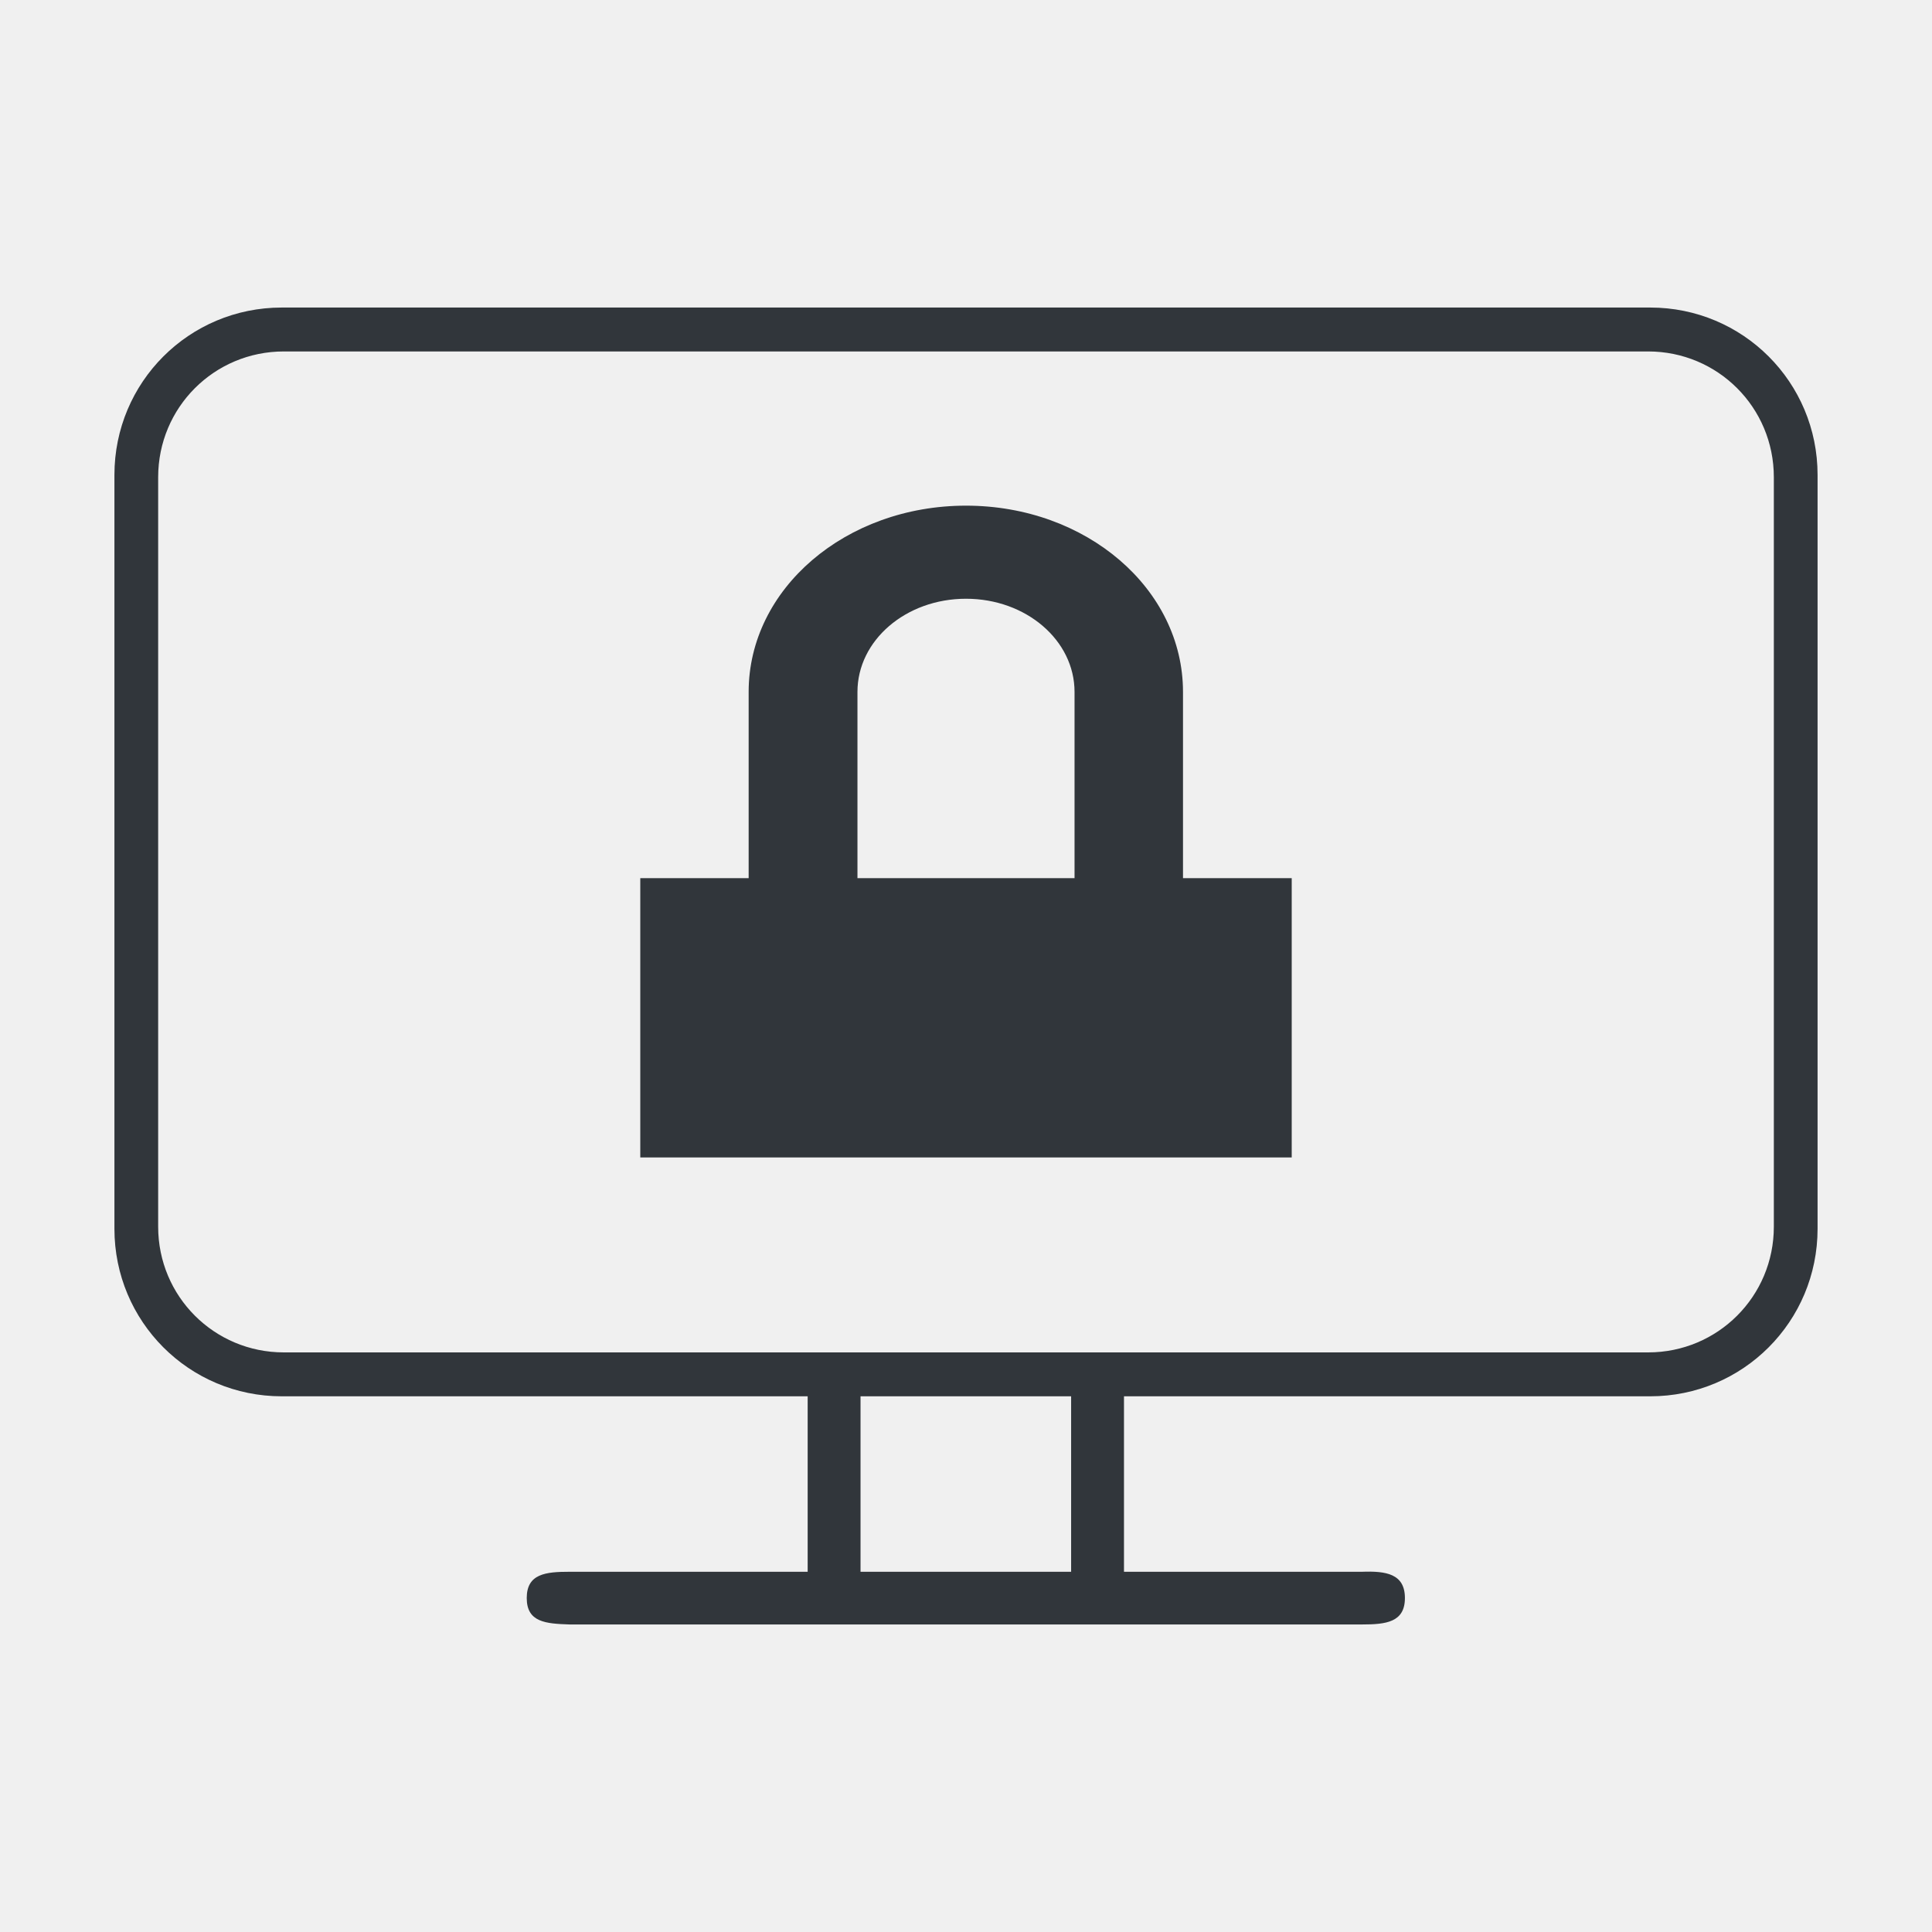
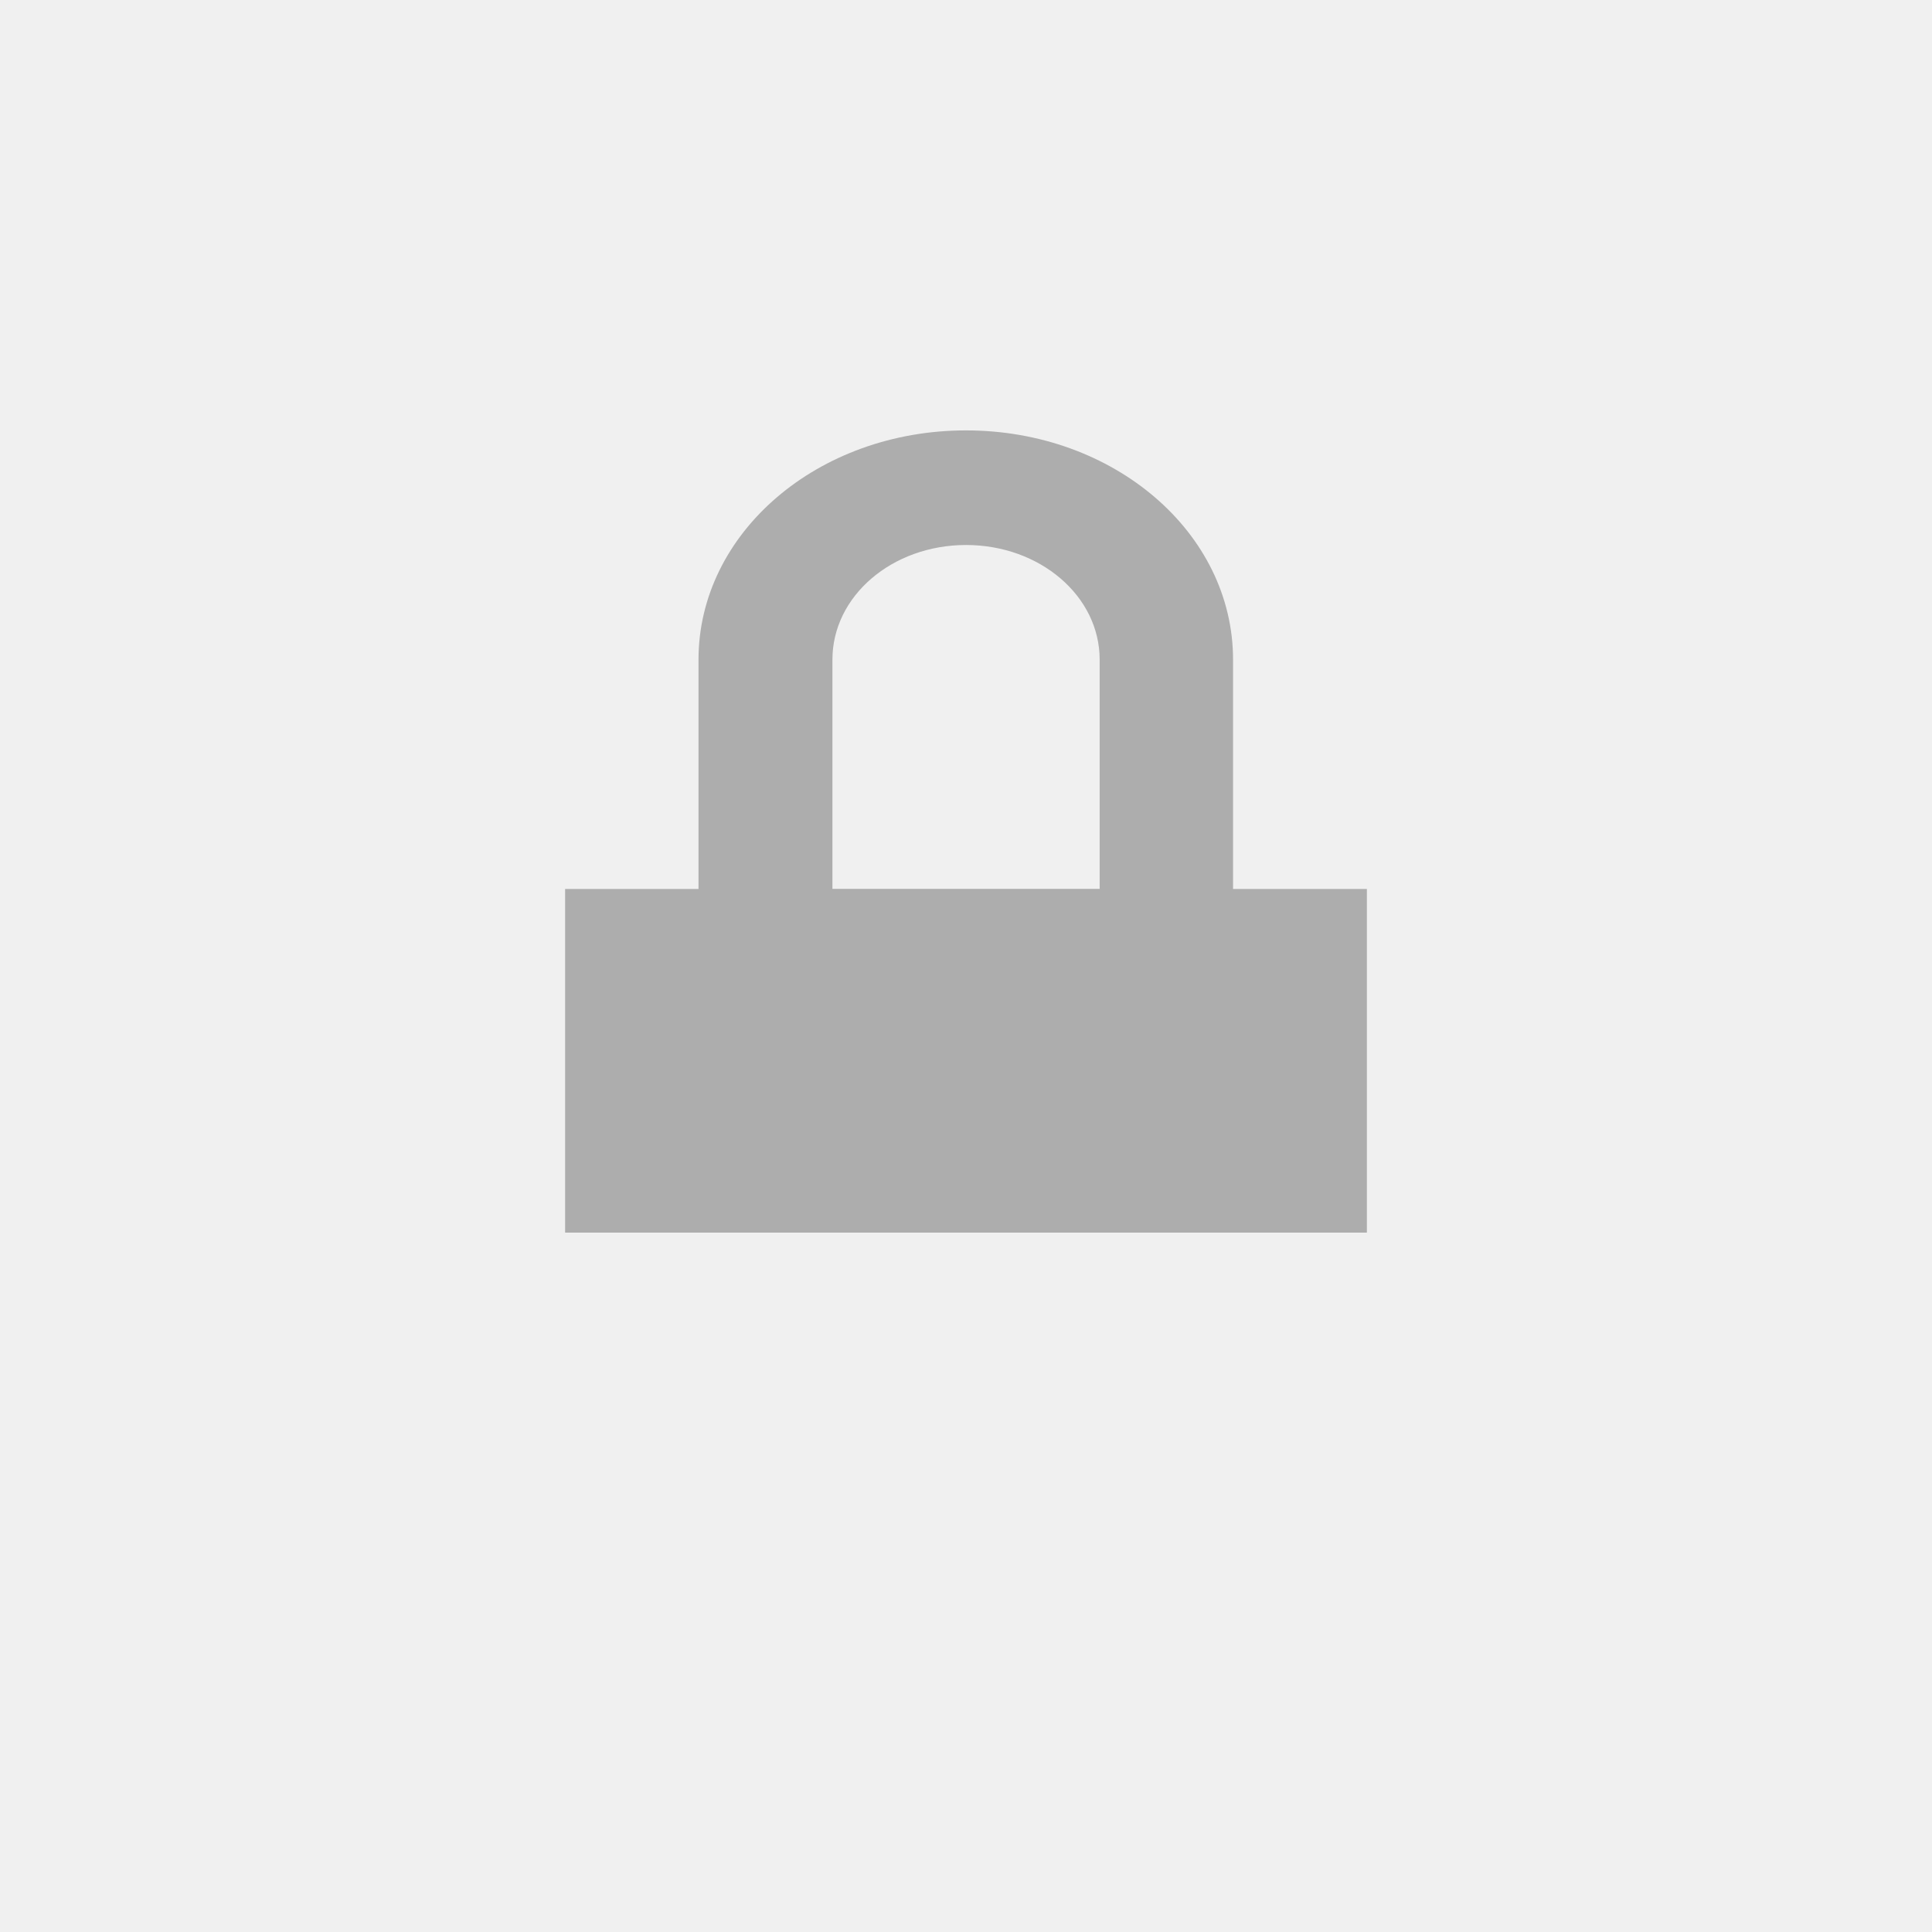
- <svg xmlns="http://www.w3.org/2000/svg" id="svg" version="1.1" viewBox="0 0 22 22">
-   <defs id="defs81">
-     <style type="text/css" id="current-color-scheme">
-       .ColorScheme-Text {
+ <svg xmlns="http://www.w3.org/2000/svg" xmlns:xlink="http://www.w3.org/1999/xlink" version="1.1" viewBox="0 0 22 22">
+   <defs>
+     <style type="text/css">.ColorScheme-Text {
        color:#31363b;
      }
      .ColorScheme-Background {
        color:#eff0f1;
      }
      .ColorScheme-Highlight {
        color:#3daee9;
      }
      .ColorScheme-ViewText {
        color:#31363b;
      }
      .ColorScheme-ViewBackground {
        color:#fcfcfc;
      }
      .ColorScheme-ViewHover {
        color:#93cee9;
      }
      .ColorScheme-ViewFocus{
        color:#3daee9;
      }
      .ColorScheme-ButtonText {
        color:#31363b;
      }
      .ColorScheme-ButtonBackground {
        color:#eff0f1;
      }
      .ColorScheme-ButtonHover {
        color:#93cee9;
      }
      .ColorScheme-ButtonFocus{
        color:#3daee9;
-       }
-       </style>
+       }</style>
+     <clipPath id="b">
+       <use transform="translate(-15,-10.75)" xlink:href="#a" />
+     </clipPath>
  </defs>
-   <rect id="rect3832" x="0" y="0" width="22" height="22" fill-opacity="0" />
-   <path id="rect2020" style="fill:currentColor;fill-opacity:1;fill-rule:nonzero;stroke:none;stroke-width:0.037" class="ColorScheme-Text" d="M 3.209 3.502 C 2.153 3.502 1.303 4.352 1.303 5.408 L 1.303 13.992 C 1.303 15.049 2.153 15.9 3.209 15.9 L 9.197 15.9 L 9.197 17.898 L 6.486 17.898 C 6.215 17.898 5.998 17.92 5.998 18.197 C 5.998 18.474 6.216 18.489 6.486 18.498 L 9.486 18.498 L 9.51 18.498 L 12.477 18.498 L 12.52 18.498 L 15.51 18.498 C 15.781 18.498 15.998 18.474 15.998 18.197 C 15.998 17.92 15.781 17.888 15.51 17.898 L 12.799 17.898 L 12.799 15.9 L 18.791 15.9 C 19.847 15.9 20.697 15.049 20.697 13.992 L 20.697 5.408 C 20.697 4.352 19.847 3.502 18.791 3.502 L 3.209 3.502 z M 3.232 4.002 L 18.768 4.002 C 19.561 4.002 20.199 4.64 20.199 5.434 L 20.199 13.969 C 20.199 14.762 19.561 15.4 18.768 15.4 L 3.232 15.4 C 2.439 15.4 1.801 14.762 1.801 13.969 L 1.801 5.434 C 1.801 4.64 2.439 4.002 3.232 4.002 z M 11 5.758 C 9.63 5.758 8.525 6.704 8.525 7.879 L 8.525 10 L 7.291 10 L 7.291 13.18 L 14.709 13.18 L 14.709 10 L 13.471 10 L 13.471 7.879 C 13.471 6.704 12.37 5.758 11 5.758 z M 11 6.818 C 11.685 6.818 12.236 7.292 12.236 7.879 L 12.236 10 L 9.764 10 L 9.764 7.879 C 9.764 7.292 10.315 6.818 11 6.818 z M 9.799 15.9 L 12.197 15.9 L 12.197 17.898 L 9.799 17.898 L 9.799 15.9 z " />
+   <g id="a" transform="translate(15,10.75)" clip-path="url(#b)">
+     <rect x="-10" y="-6.5" width="12" height="16" rx="1" ry="1" opacity=".2" />
+     <rect x="-10" y="-7" width="12" height="16" rx="1" ry="1" fill="#adadad" />
+     <rect x="-14" y="-8.5" width="20" height="16" rx="1" ry="1" opacity=".2" />
+     <path d="m-14 5v1c0 0.554 0.446 1 1 1h18c0.554 0 1-0.446 1-1v-1z" fill="#595959" />
+     <path d="m-13-9c-0.554 0-1 0.446-1 1v13h20v-13c0-0.554-0.446-1-1-1z" fill="#333" />
+     <rect x="-14" y="5" width="20" height=".5" fill="#fff" opacity=".1" />
+     <path d="m-13-9c-0.554 0-1 0.446-1 1v0.5c0-0.554 0.446-1 1-1h18c0.554 0 1 0.446 1 1v-0.5c0-0.554-0.446-1-1-1z" fill="#fff" opacity=".1" />
+   </g>
+   <path class="ColorScheme-Text" d="m11 4.901c-1.686 0-3.046 1.165-3.046 2.611v2.611h-1.519v3.913h9.13v-3.913h-1.524v-2.611c0-1.446-1.355-2.611-3.041-2.611zm0 1.305c0.843 0 1.522 0.582 1.522 1.305v2.611h-3.043v-2.611c0-0.723 0.679-1.305 1.522-1.305z" fill="#adadad" />
</svg>
